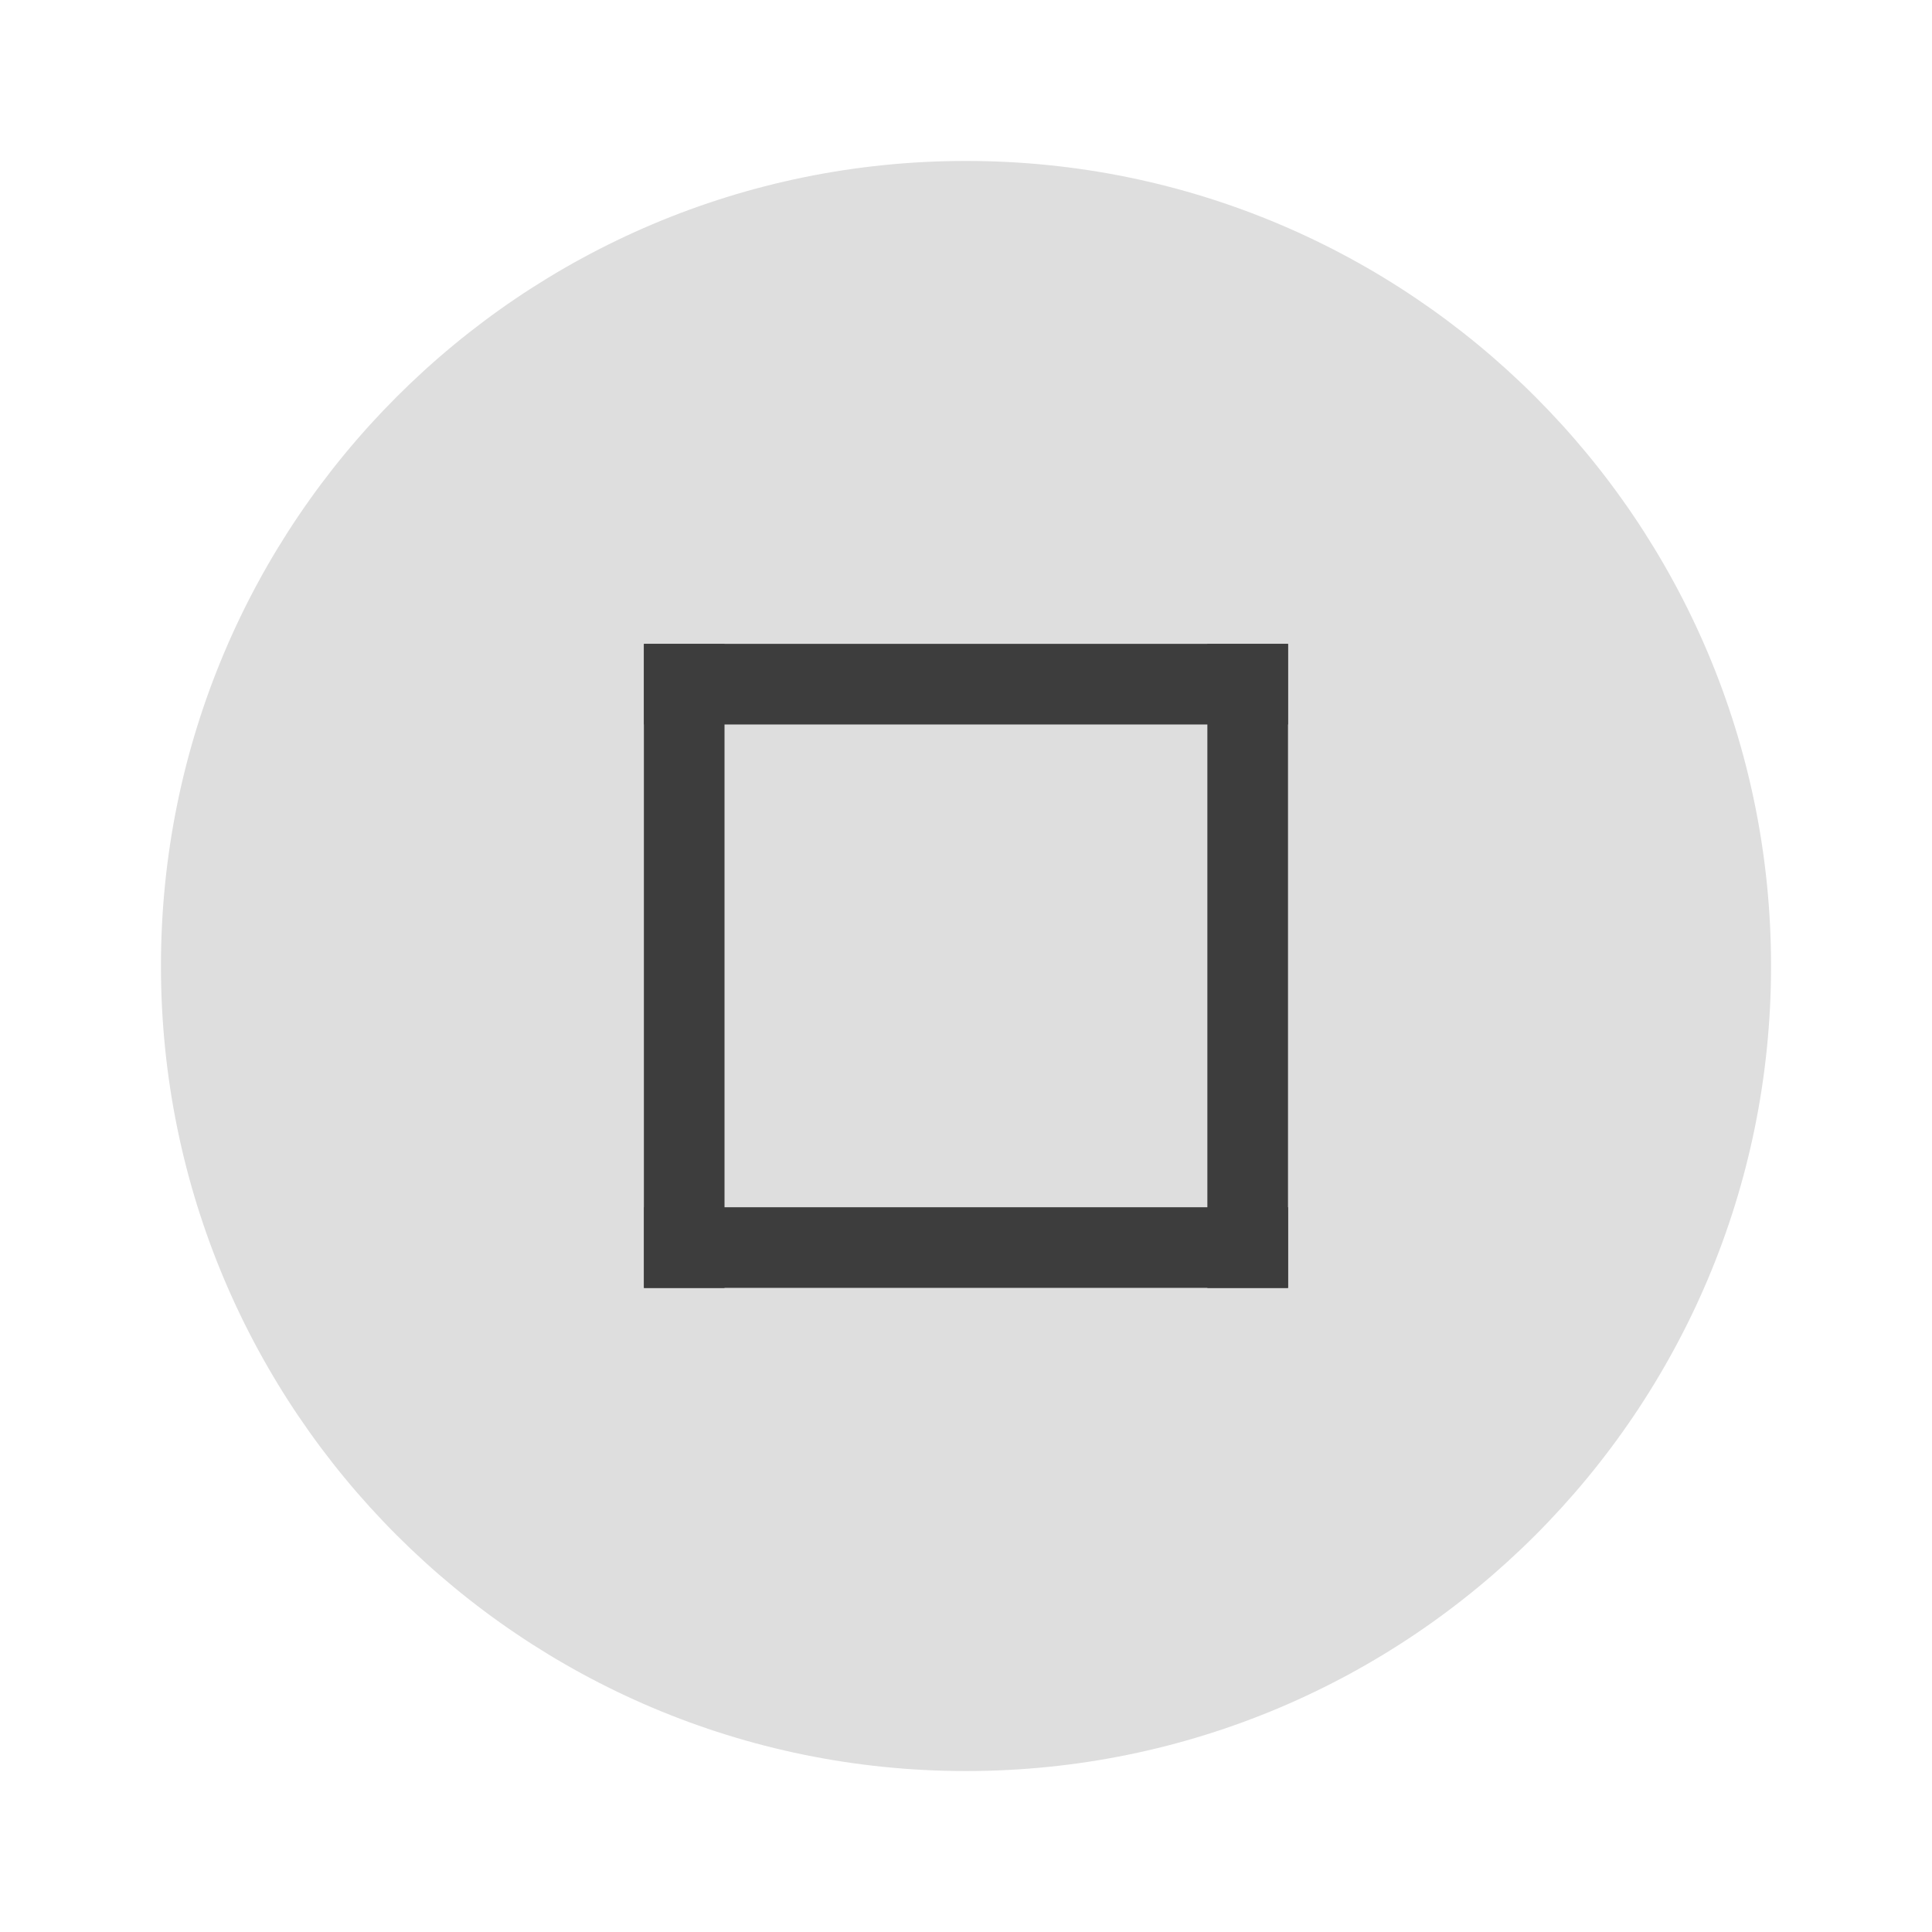
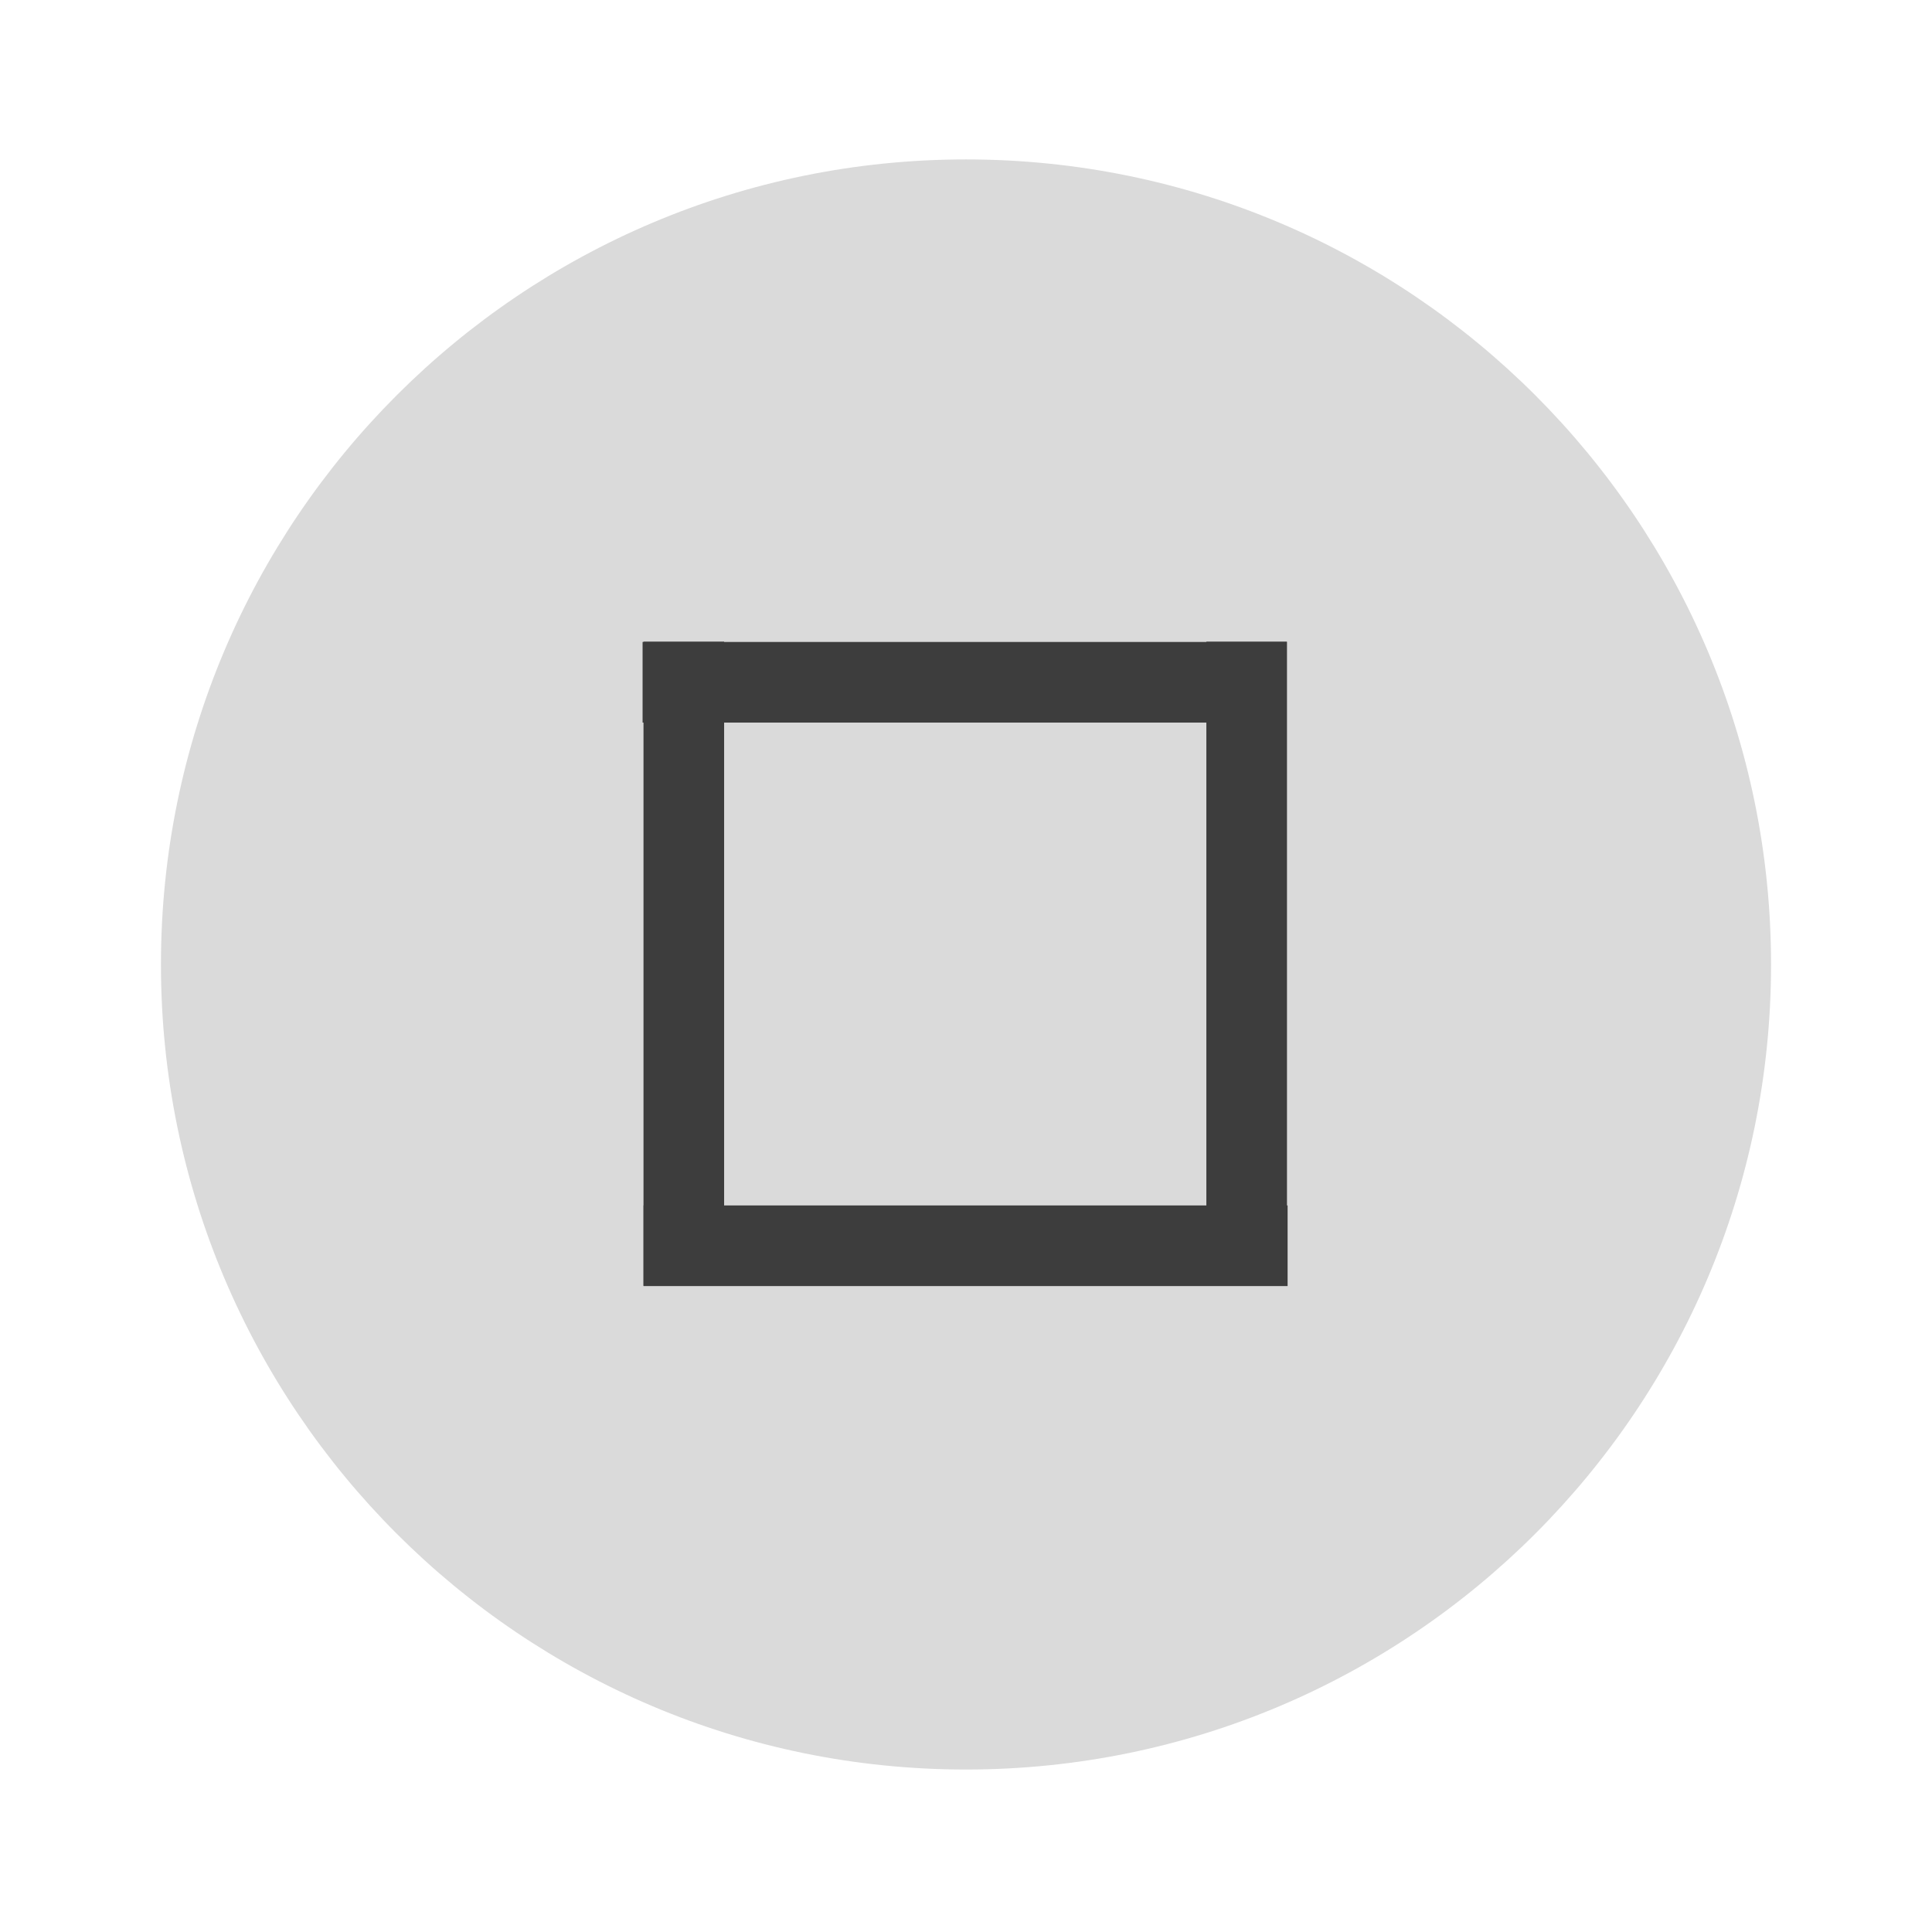
- <svg xmlns="http://www.w3.org/2000/svg" width="24" height="24" version="1.1" viewBox="0 0 6.35 6.35" id="svg5275">
-   <defs id="defs5279" />
-   <g transform="translate(0,-290.915)" id="g5273">
-     <circle cx="3.175" cy="294.09" r="2.646" id="circle5255" style="fill:#DEDEDE;stroke-width:0.661" />
-     <g id="g115">
-       <g transform="matrix(0.56569,-0.70711,0.56569,0.70711,-164.8397,88.637)" id="g5259">
-         <rect transform="rotate(-45)" x="-206.51" y="208.694" width="0.265" height="2.646" id="rect5257" style="fill:#3D3D3D;stroke-width:0.197" />
-       </g>
-       <g transform="matrix(-0.70711,-0.5656925,0.70711,-0.5656925,-202.5476,462.1024)" id="g5263">
-         <rect transform="rotate(-45)" x="-206.78" y="208.69" width="0.265" height="2.646" id="rect5261" style="fill:#3D3D3D;stroke-width:0.197" />
-       </g>
-       <g transform="matrix(-0.7071157,-0.5656925,0.7071157,-0.5656925,-204.4013,462.1024)" id="g5267">
-         <rect transform="rotate(-45)" x="-206.78" y="208.69" width="0.265" height="2.646" id="rect5265" style="fill:#3D3D3D;stroke-width:0.197" />
-       </g>
-       <g transform="matrix(0.56569,-0.70711,0.56569,0.70711,-164.8367,86.51527)" id="g5271">
-         <rect transform="rotate(-45)" x="-206.78" y="208.69" width="0.265" height="2.646" id="rect5269" style="fill:#3D3D3D;stroke-width:0.197" />
-       </g>
+ <svg xmlns="http://www.w3.org/2000/svg" width="24" height="24" version="1.1" viewBox="0 0 6.35 6.35">
+   <g transform="translate(0 -290.92)">
+     <circle cx="3.175" cy="294.09" r="2.646" fill="#dadada" stroke-width=".661" />
+     <g fill="#3d3d3d" stroke-width=".197">
+       <path transform="matrix(0 -1 .8 0 -164.84 88.637)" d="M-206.51 208.694h.265v2.646h-.265z" />
+       <path transform="matrix(-1 0 0 -.80001 -202.55 462.1)" d="M-206.78 208.69h.265v2.646h-.265z" />
+       <path transform="matrix(-1 0 0 -.80001 -204.4 462.1)" d="M-206.78 208.69h.265v2.646h-.265z" />
+       <path transform="matrix(0 -1 .8 0 -164.84 86.515)" d="M-206.78 208.69h.265v2.646h-.265z" />
    </g>
  </g>
</svg>
